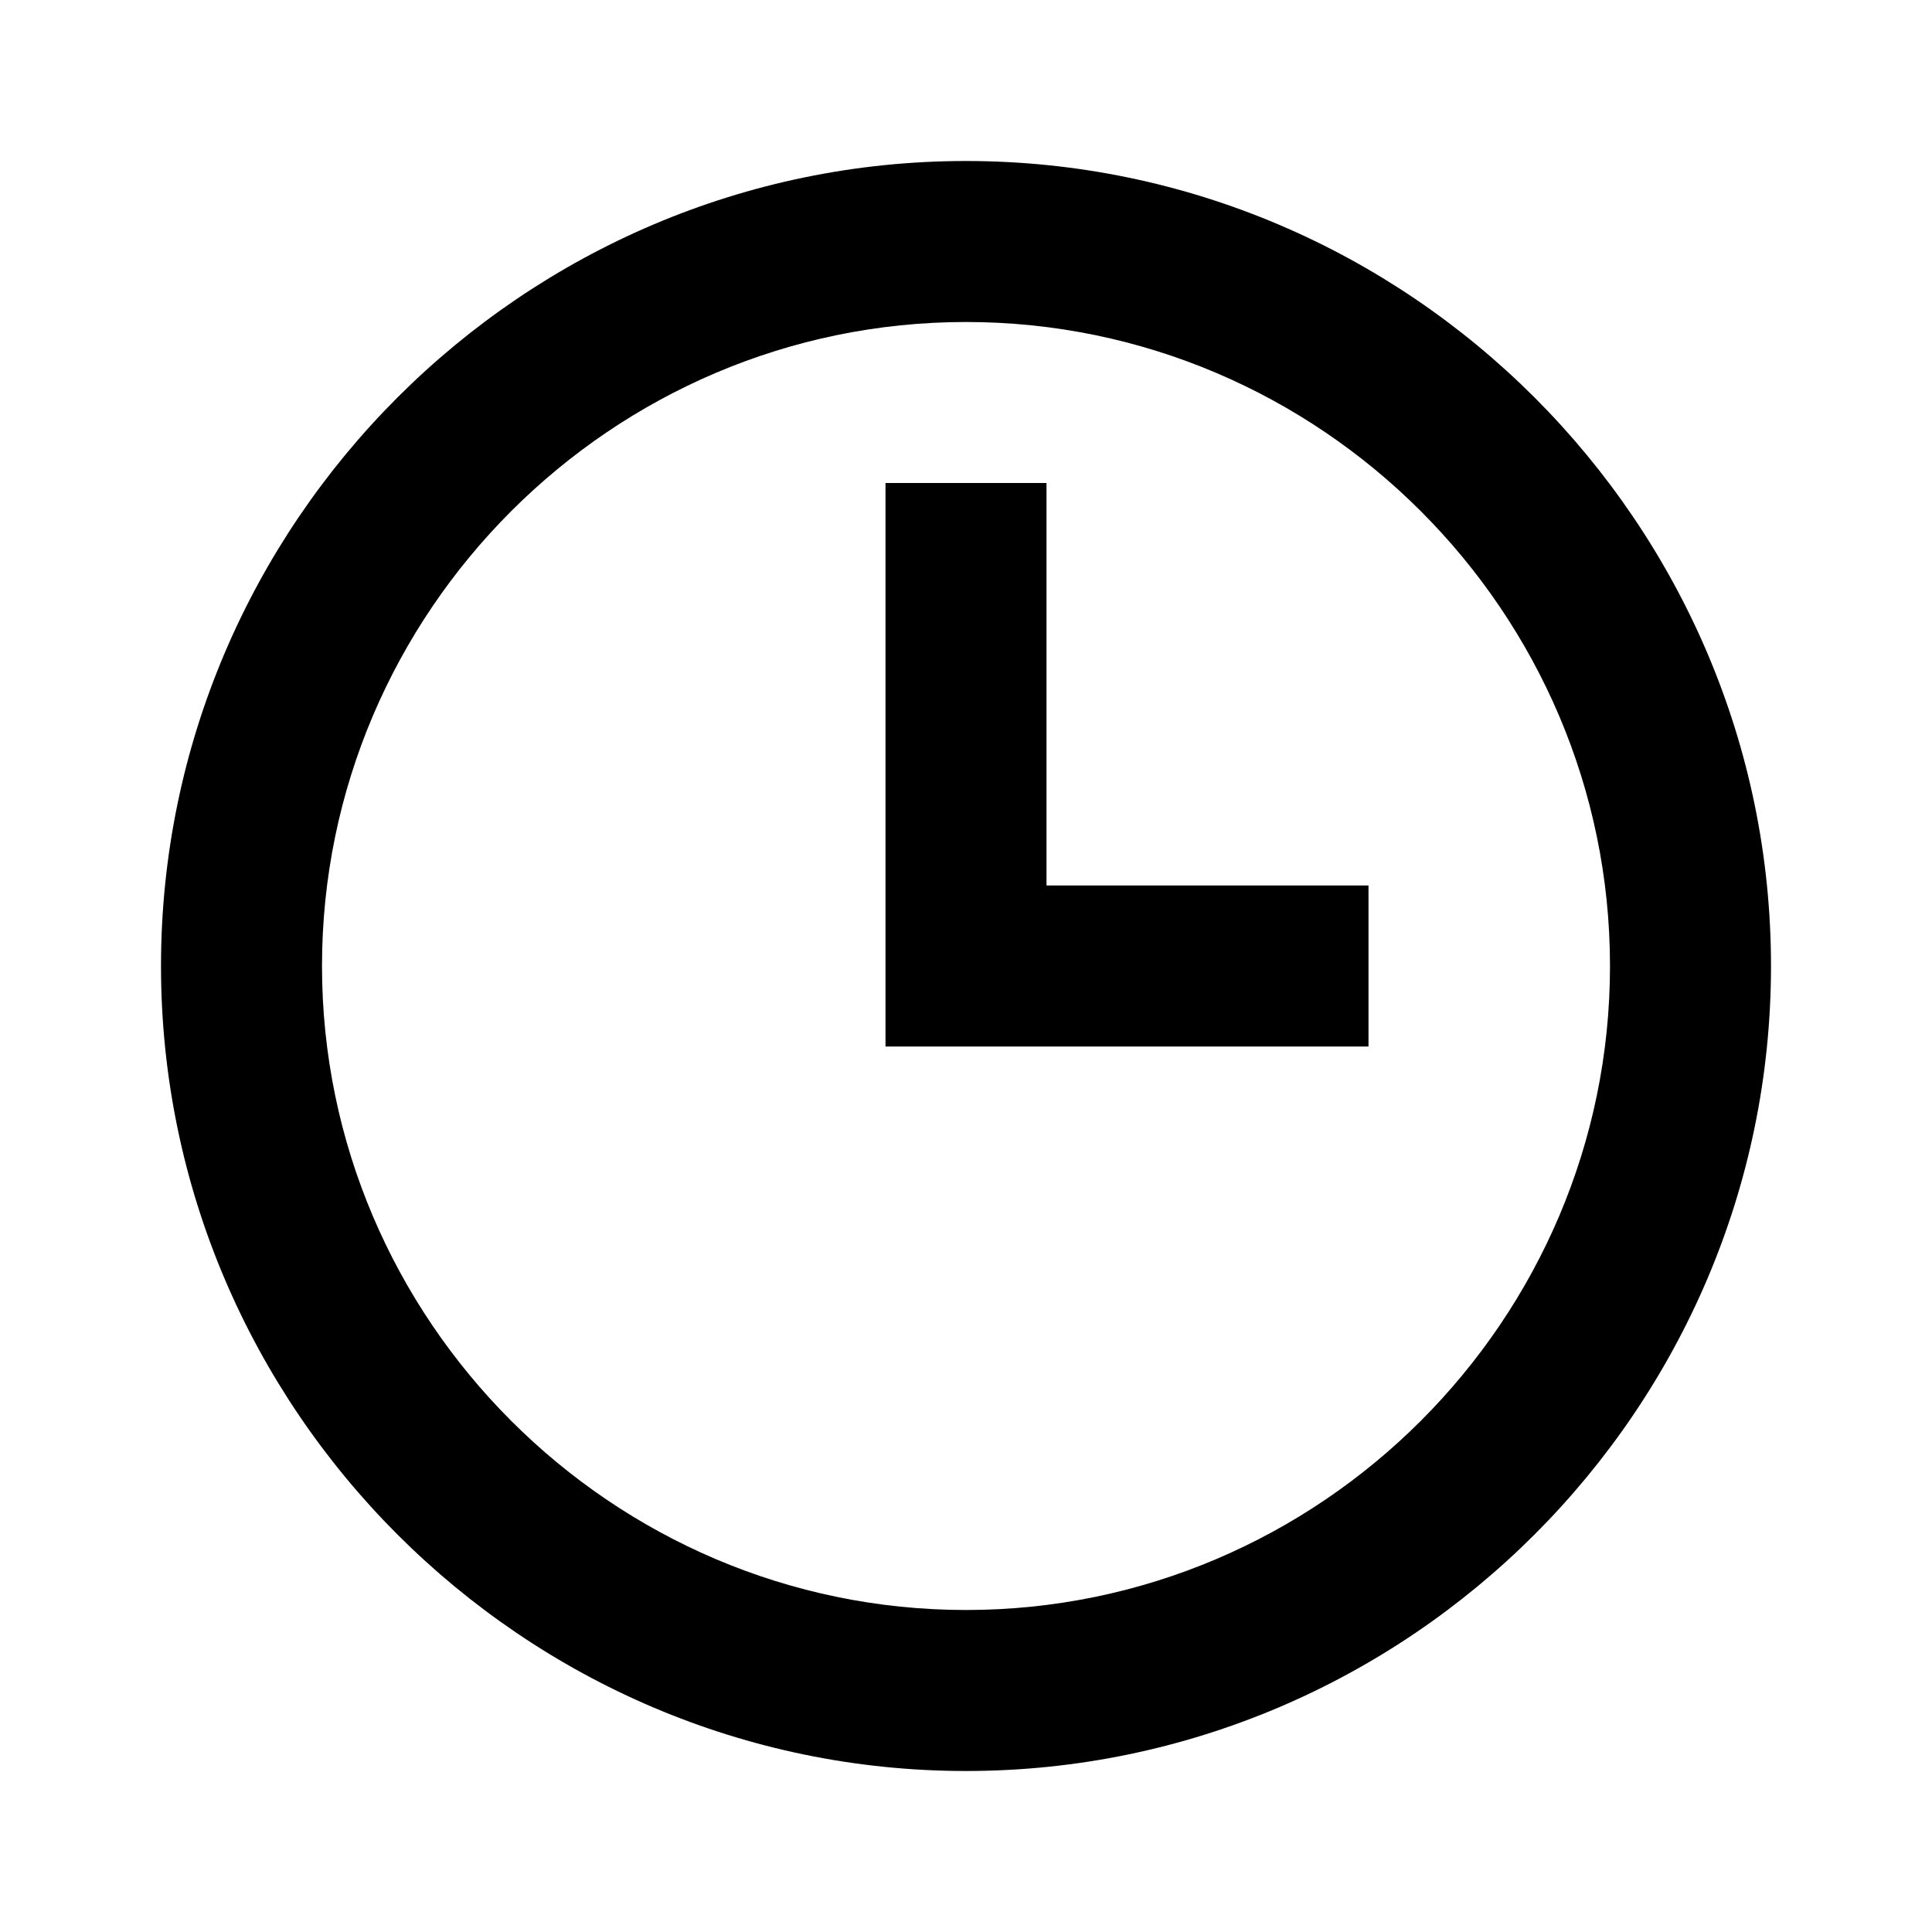
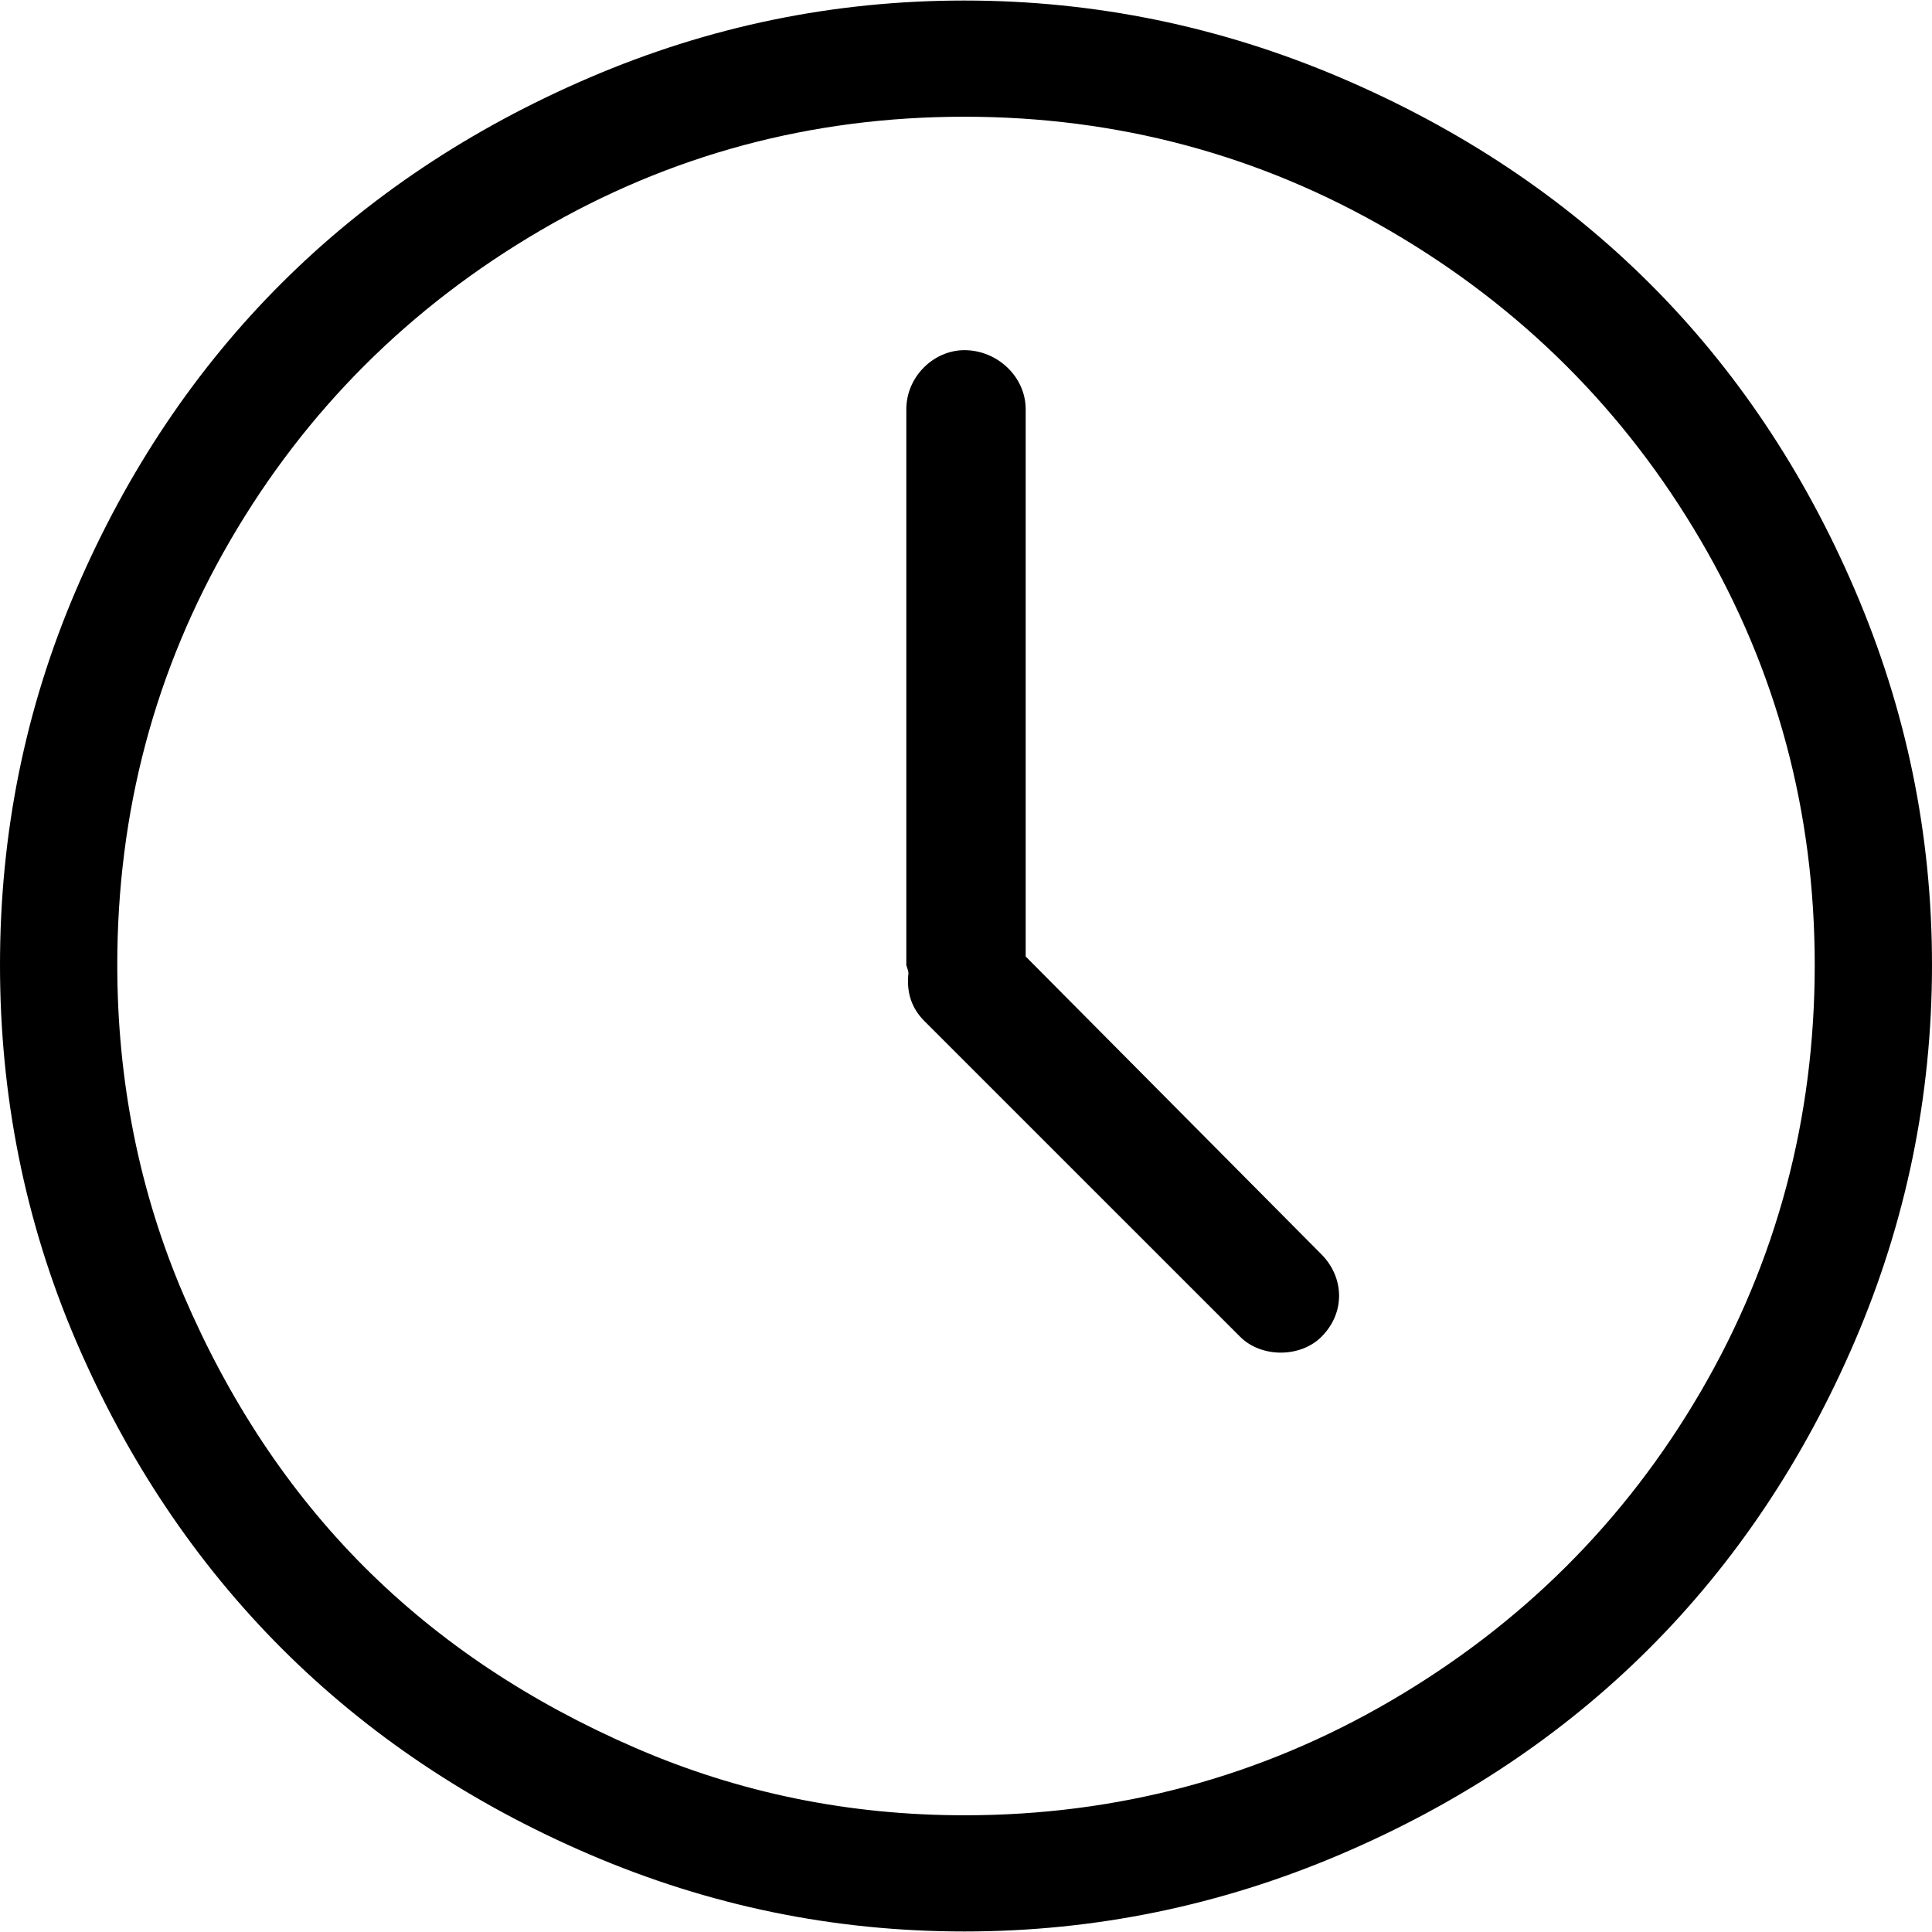
- <svg xmlns="http://www.w3.org/2000/svg" version="1.1" viewBox="0 0 24 24">
-   <path d="M12,2C6.5,2,2,6.5,2,12c0,5.5,4.5,10,10,10s10-4.5,10-10C22,6.5,17.5,2,12,2z M12,20  c-4.4,0-8-3.6-8-8s3.6-8,8-8s8,3.6,8,8S16.4,20,12,20z M17,13h-6V6h2v5h4V13z" />
+ <svg xmlns="http://www.w3.org/2000/svg" version="1.1" id="Capa_1" x="0px" y="0px" width="612px" height="612px" viewBox="0 0 612 612" style="enable-background:new 0 0 612 612;" xml:space="preserve">
+   <g>
+     <g>
+       <path d="M587.572,186.881c-32.266-75.225-87.096-129.934-162.949-162.285C386.711,8.427,346.992,0.168,305.497,0.168    c-41.488,0-80.914,8.181-118.784,24.428C111.488,56.861,56.415,111.535,24.092,186.881C7.895,224.629,0,264.176,0,305.664    c0,41.496,7.895,81.371,24.092,119.127c32.323,75.346,87.403,130.348,162.621,162.621c37.877,16.247,77.295,24.42,118.784,24.42    c41.489,0,81.214-8.259,119.12-24.42c75.853-32.352,130.683-87.403,162.956-162.621C603.819,386.914,612,347.16,612,305.664    C612,264.176,603.826,224.757,587.572,186.881z M538.724,440.853c-24.021,41.195-56.929,73.876-98.375,98.039    c-41.195,24.021-86.332,36.135-134.845,36.135c-36.47,0-71.27-7.024-104.4-21.415c-33.129-14.384-61.733-33.294-85.661-57.215    c-23.928-23.928-42.973-52.811-57.214-85.997c-14.199-33.065-21.08-68.258-21.08-104.735c0-48.52,11.921-93.428,35.807-134.509    c23.971-41.231,56.886-73.947,98.039-98.04c41.146-24.092,85.99-36.142,134.502-36.142c48.52,0,93.649,12.121,134.845,36.142    c41.446,24.164,74.283,56.879,98.375,98.039c24.092,41.153,36.135,85.99,36.135,134.509    C574.852,354.185,562.888,399.399,538.724,440.853z" />
+       <path d="M324.906,302.988V129.659c0-10.372-9.037-18.738-19.41-18.738c-9.701,0-18.403,8.366-18.403,18.738v176.005    c0,0.336,0.671,1.678,0.671,2.678c-0.671,6.024,1.007,11.043,5.019,15.062l100.053,100.046c6.695,6.695,19.073,6.695,25.763,0    c7.694-7.695,7.188-18.86,0-26.099L324.906,302.988z" />
+     </g>
+   </g>
+   <g>
+ </g>
+   <g>
+ </g>
+   <g>
+ </g>
+   <g>
+ </g>
+   <g>
+ </g>
+   <g>
+ </g>
+   <g>
+ </g>
+   <g>
+ </g>
+   <g>
+ </g>
+   <g>
+ </g>
+   <g>
+ </g>
+   <g>
+ </g>
+   <g>
+ </g>
+   <g>
+ </g>
+   <g>
+ </g>
</svg>
